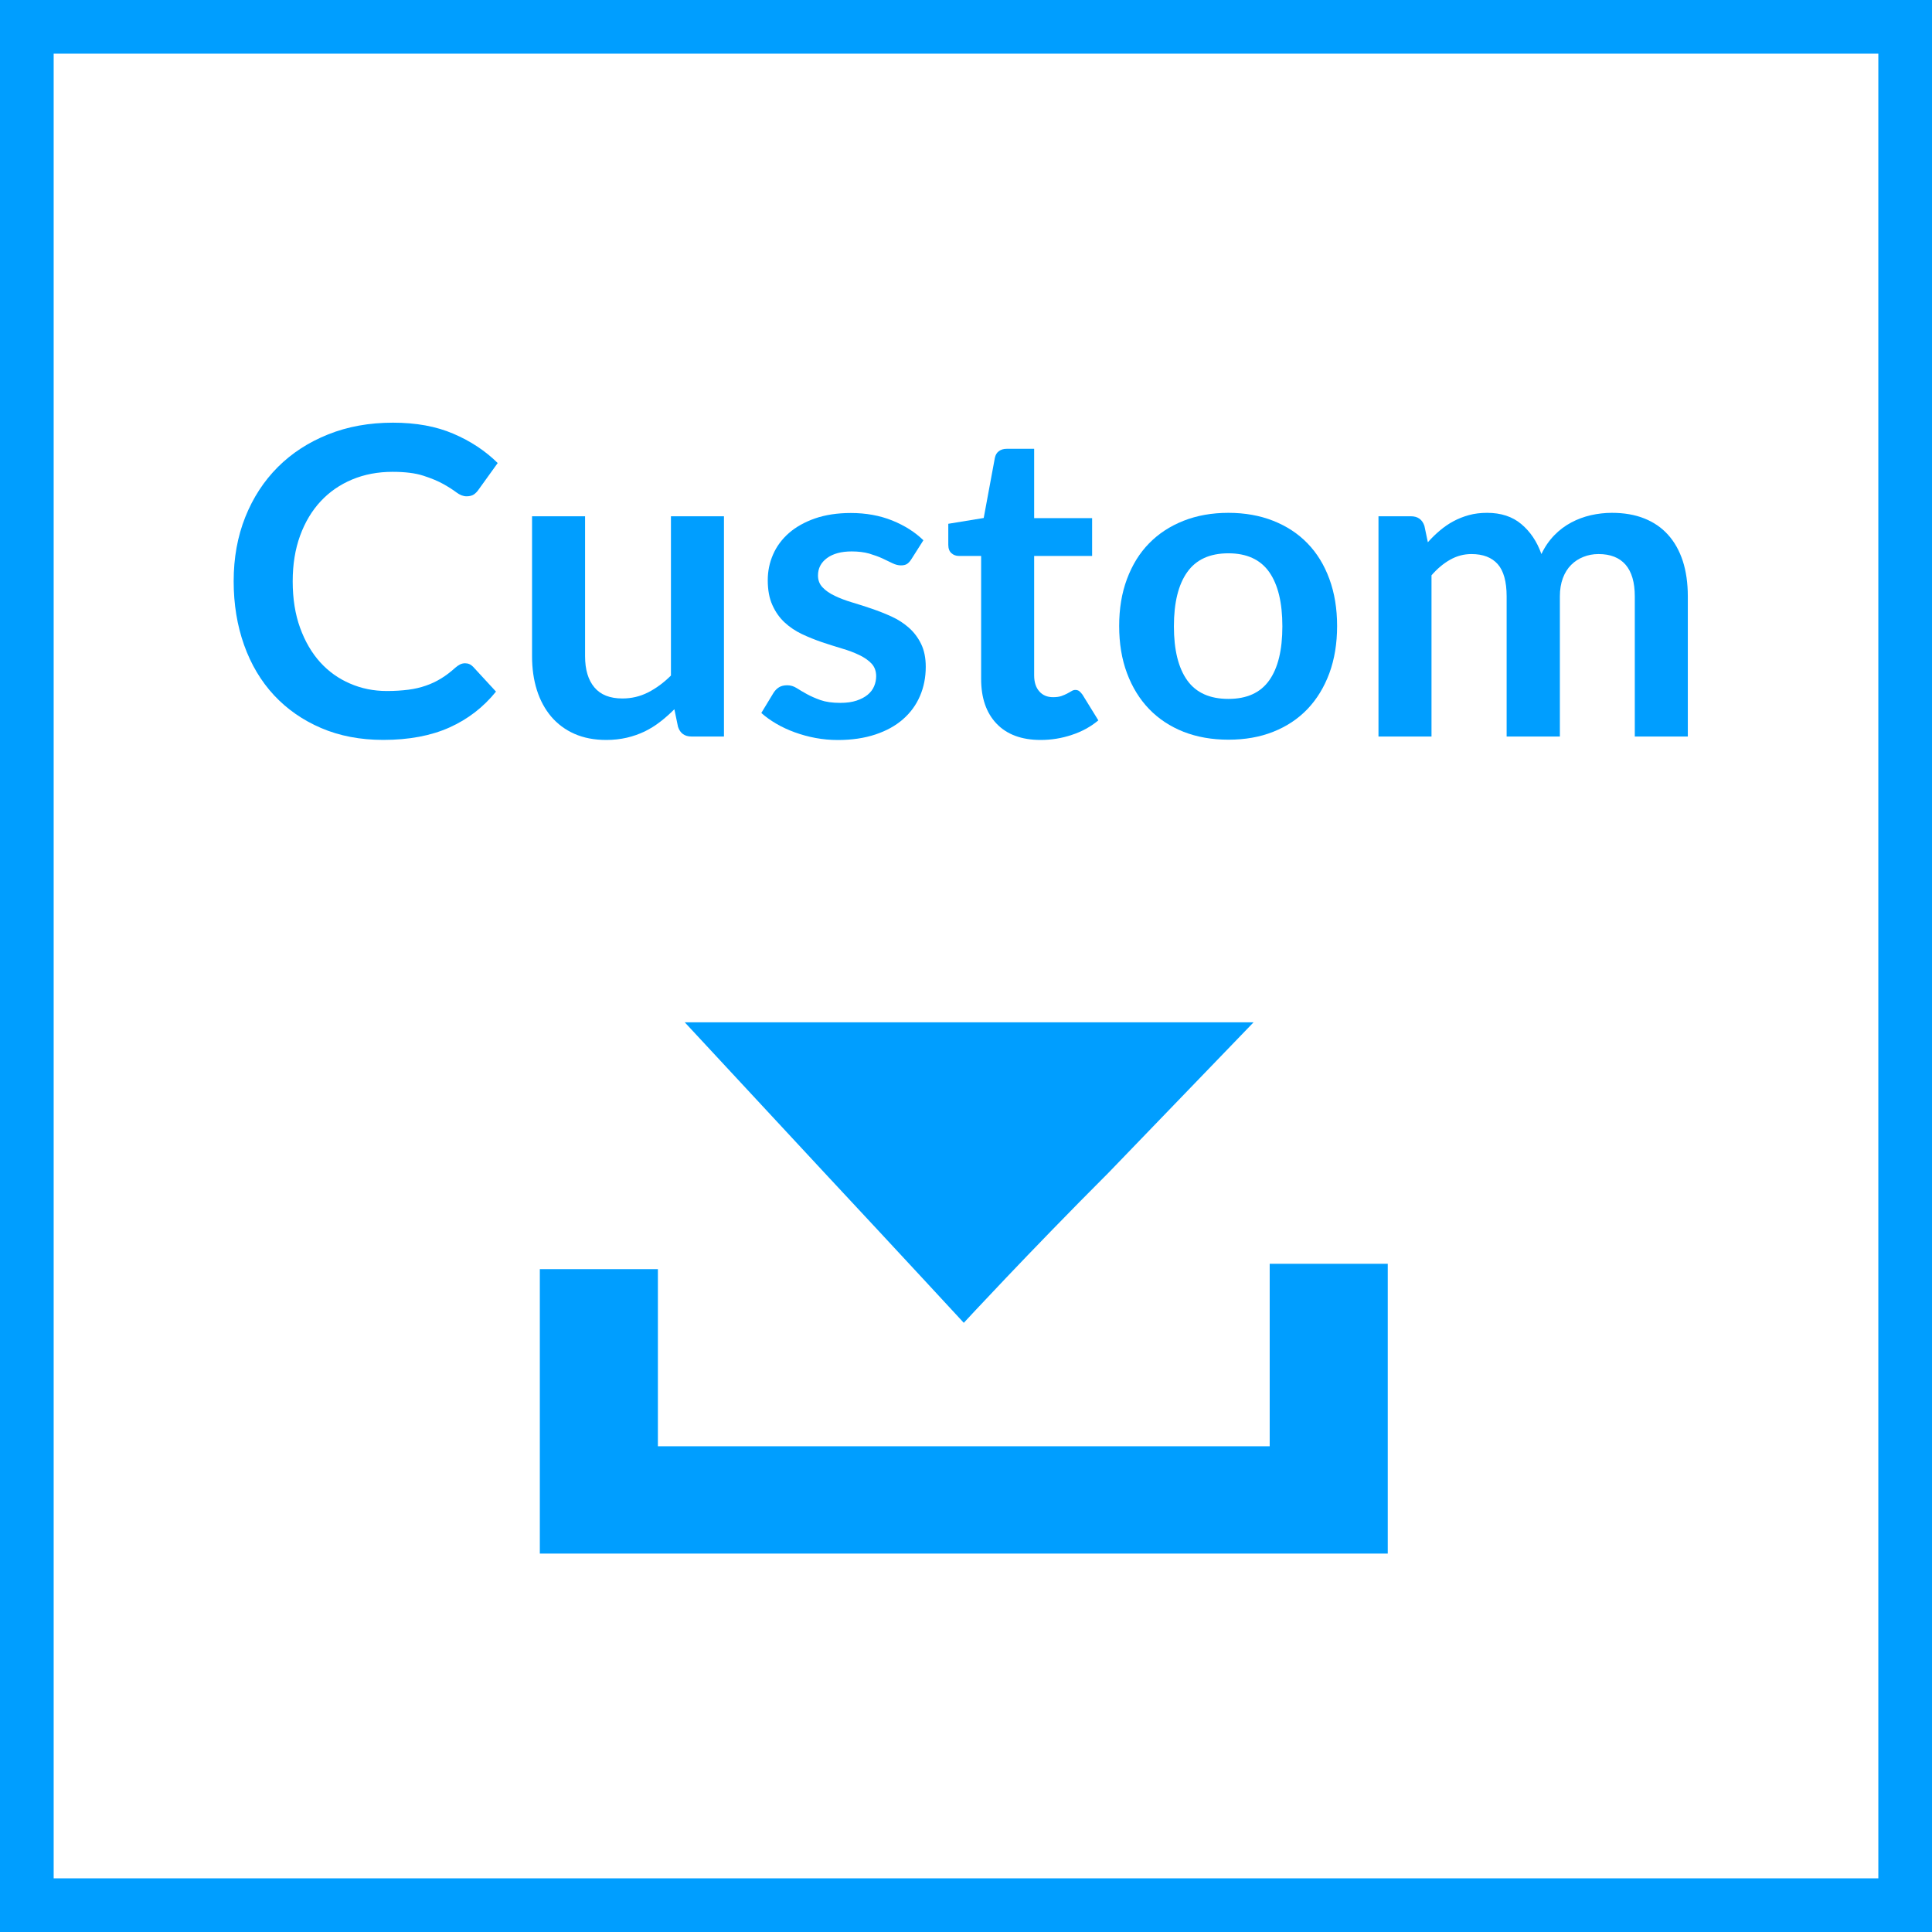
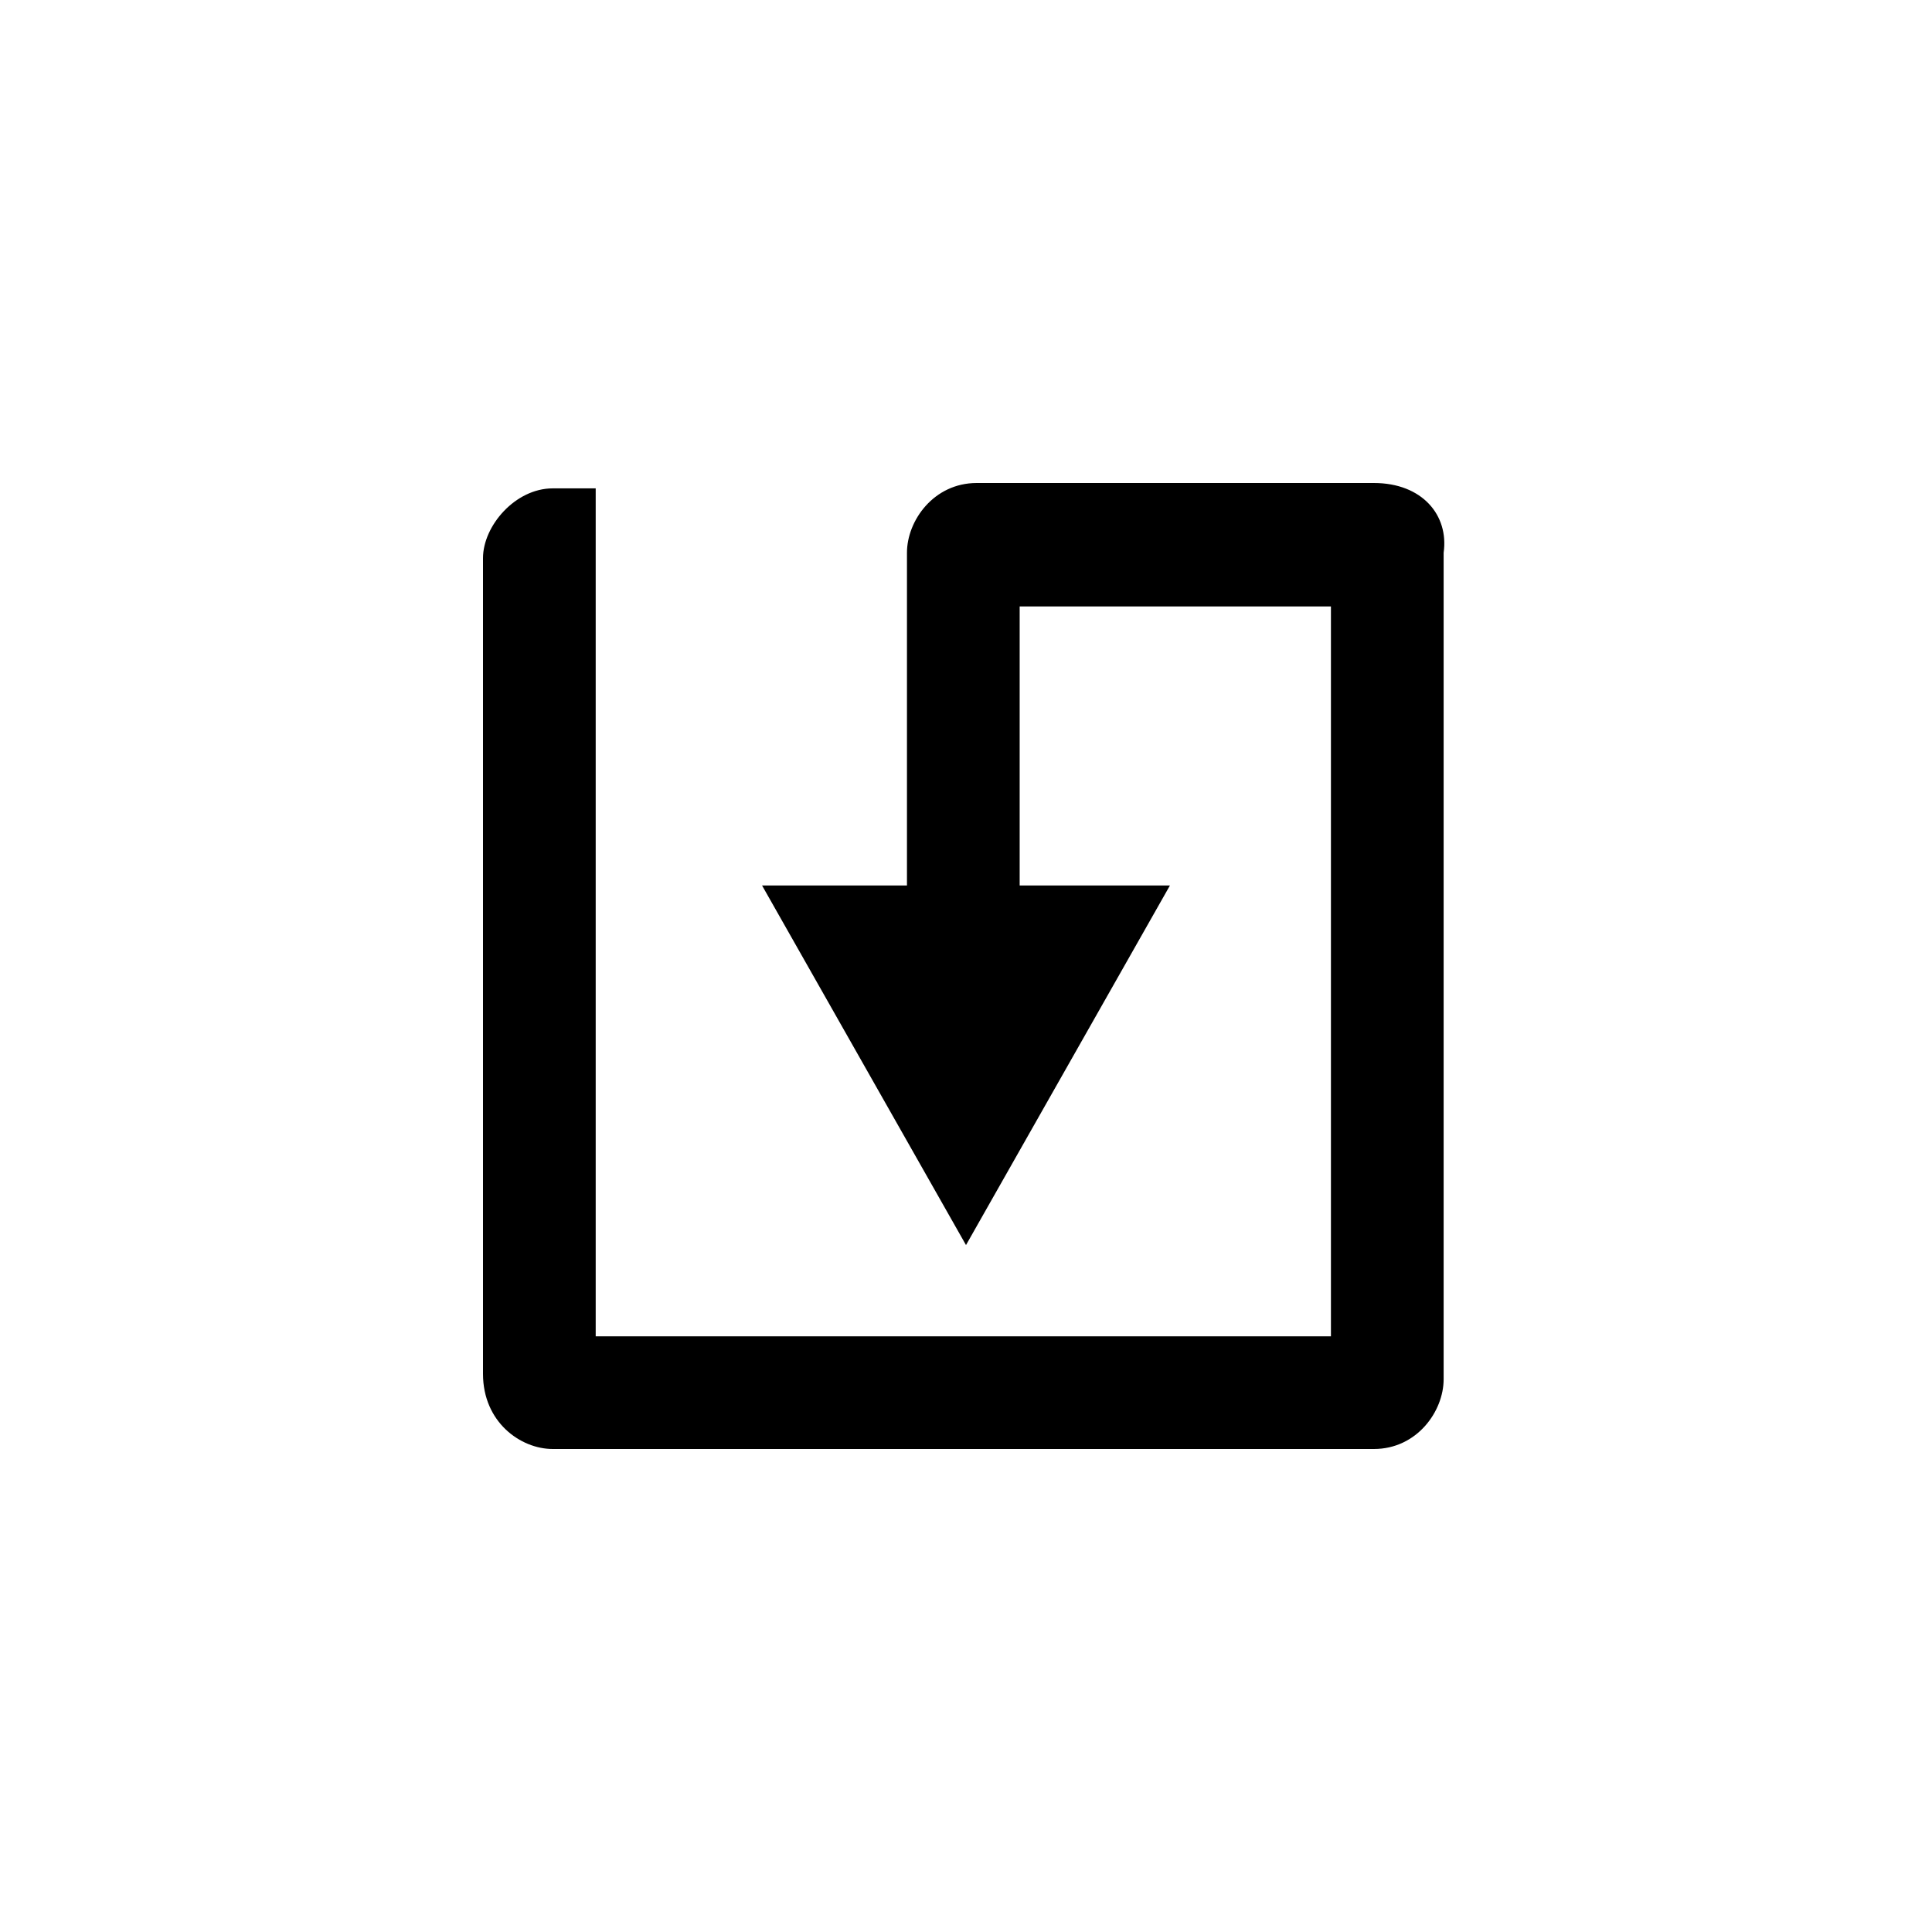
<svg xmlns="http://www.w3.org/2000/svg" version="1.1" id="Layer_1" x="0px" y="0px" viewBox="0 0 36 36" style="enable-background:new 0 0 36 36;" xml:space="preserve">
-   <style type="text/css">
- 	.st0{fill:#009EFF;}
- 	.st1{enable-background:new    ;}
- </style>
-   <g id="keyline">
-     <rect class="st0" width="36" height="1" />
-     <rect y="35" class="st0" width="36" height="1" />
-     <rect class="st0" width="1" height="36" />
-     <rect x="35" class="st0" width="1" height="36" />
-   </g>
-   <g class="st1">
-     <path class="st0" d="M8.666,12.359c0.059,0,0.109,0.022,0.152,0.068l0.424,0.46   c-0.235,0.291-0.523,0.514-0.866,0.668s-0.754,0.232-1.234,0.232   c-0.43,0-0.815-0.074-1.158-0.221s-0.635-0.351-0.878-0.611   c-0.243-0.262-0.429-0.574-0.558-0.937s-0.194-0.759-0.194-1.188   c0-0.435,0.072-0.833,0.216-1.194s0.347-0.673,0.608-0.934   C5.439,8.442,5.752,8.239,6.116,8.094c0.364-0.146,0.766-0.218,1.206-0.218   c0.43,0,0.805,0.068,1.126,0.206C8.769,8.219,9.044,8.401,9.274,8.628l-0.36,0.5   C8.893,9.159,8.865,9.188,8.832,9.212C8.798,9.235,8.752,9.248,8.694,9.248   c-0.061,0-0.124-0.024-0.188-0.072s-0.146-0.101-0.244-0.156   s-0.223-0.107-0.374-0.156C7.737,8.815,7.546,8.792,7.314,8.792   c-0.272,0-0.522,0.047-0.75,0.142s-0.424,0.23-0.588,0.406S5.684,9.729,5.592,9.981   C5.5,10.233,5.454,10.517,5.454,10.832c0,0.325,0.046,0.614,0.138,0.867   c0.092,0.254,0.217,0.467,0.374,0.641c0.157,0.173,0.343,0.306,0.556,0.397   c0.213,0.093,0.442,0.139,0.688,0.139c0.146,0,0.279-0.009,0.398-0.024   s0.228-0.041,0.328-0.076c0.1-0.034,0.194-0.079,0.284-0.134   s0.178-0.122,0.266-0.202c0.027-0.023,0.055-0.043,0.084-0.058   S8.631,12.359,8.666,12.359z" />
-     <path class="st0" d="M10.902,9.62v2.607c0,0.251,0.058,0.444,0.174,0.582   c0.116,0.138,0.29,0.206,0.522,0.206c0.171,0,0.331-0.038,0.48-0.114   s0.291-0.181,0.424-0.313V9.62h0.988v4.104h-0.604   c-0.128,0-0.212-0.06-0.252-0.18l-0.068-0.328   c-0.085,0.085-0.173,0.163-0.264,0.233c-0.091,0.071-0.188,0.131-0.29,0.181   c-0.103,0.049-0.213,0.088-0.332,0.116c-0.119,0.027-0.246,0.042-0.382,0.042   c-0.224,0-0.422-0.038-0.594-0.114s-0.316-0.184-0.434-0.322   c-0.117-0.139-0.206-0.304-0.266-0.494s-0.09-0.4-0.09-0.63V9.62H10.902z" />
-     <path class="st0" d="M16.982,10.42c-0.026,0.042-0.055,0.072-0.084,0.09   s-0.066,0.025-0.112,0.025c-0.048,0-0.1-0.013-0.154-0.039   c-0.055-0.027-0.118-0.057-0.19-0.091c-0.072-0.033-0.154-0.062-0.246-0.09   c-0.092-0.026-0.201-0.04-0.326-0.04c-0.195,0-0.348,0.042-0.46,0.124   c-0.112,0.083-0.168,0.19-0.168,0.324c0,0.088,0.028,0.162,0.086,0.222   c0.057,0.061,0.133,0.113,0.228,0.158c0.095,0.046,0.202,0.086,0.322,0.122   c0.12,0.036,0.243,0.075,0.368,0.118s0.248,0.091,0.368,0.146   c0.12,0.055,0.227,0.124,0.322,0.208S17.107,11.882,17.164,12   C17.221,12.117,17.25,12.259,17.25,12.424c0,0.197-0.036,0.379-0.108,0.546   c-0.072,0.167-0.177,0.311-0.316,0.432c-0.139,0.122-0.31,0.216-0.514,0.284   s-0.438,0.103-0.702,0.103c-0.141,0-0.279-0.013-0.414-0.038   c-0.135-0.025-0.264-0.061-0.388-0.106c-0.124-0.045-0.239-0.099-0.344-0.16   c-0.105-0.062-0.198-0.128-0.278-0.2l0.228-0.376   c0.029-0.045,0.064-0.08,0.104-0.104c0.04-0.024,0.091-0.036,0.152-0.036   c0.062,0,0.12,0.018,0.174,0.052c0.055,0.035,0.118,0.072,0.19,0.112   c0.072,0.04,0.157,0.077,0.254,0.112c0.097,0.034,0.221,0.052,0.37,0.052   c0.117,0,0.218-0.014,0.302-0.042s0.153-0.064,0.208-0.11   c0.055-0.045,0.095-0.098,0.12-0.158c0.025-0.06,0.038-0.121,0.038-0.186   c0-0.096-0.029-0.175-0.086-0.236c-0.058-0.061-0.133-0.114-0.228-0.159   c-0.095-0.046-0.203-0.087-0.324-0.122c-0.121-0.036-0.245-0.076-0.372-0.118   c-0.126-0.043-0.25-0.093-0.372-0.15c-0.121-0.058-0.229-0.13-0.324-0.218   s-0.171-0.196-0.228-0.324c-0.058-0.128-0.086-0.282-0.086-0.464   c0-0.168,0.033-0.328,0.1-0.48c0.066-0.151,0.165-0.284,0.294-0.397   s0.291-0.204,0.484-0.272c0.193-0.067,0.417-0.102,0.67-0.102   c0.283,0,0.54,0.047,0.772,0.14c0.232,0.094,0.425,0.217,0.58,0.368   L16.982,10.42z" />
-     <path class="st0" d="M19.39,13.788c-0.354,0-0.628-0.102-0.82-0.303   c-0.192-0.201-0.288-0.479-0.288-0.834V10.359h-0.416   c-0.053,0-0.1-0.017-0.138-0.052c-0.039-0.034-0.058-0.087-0.058-0.156V9.76   l0.66-0.108L18.538,8.531c0.011-0.053,0.035-0.095,0.074-0.124   c0.039-0.029,0.087-0.044,0.146-0.044h0.512v1.292h1.08v0.704h-1.08v2.225   c0,0.128,0.032,0.228,0.097,0.3c0.063,0.072,0.149,0.107,0.256,0.107   c0.062,0,0.112-0.007,0.154-0.021c0.041-0.015,0.077-0.03,0.107-0.046   c0.03-0.017,0.059-0.031,0.082-0.046c0.024-0.015,0.048-0.022,0.072-0.022   c0.029,0,0.053,0.008,0.072,0.022c0.019,0.015,0.038,0.036,0.06,0.065   l0.296,0.48c-0.144,0.12-0.31,0.211-0.496,0.271   C19.783,13.757,19.59,13.788,19.39,13.788z" />
-     <path class="st0" d="M22.89,9.556c0.307,0,0.585,0.05,0.834,0.148   c0.25,0.099,0.463,0.238,0.639,0.42c0.176,0.181,0.312,0.402,0.408,0.664   c0.096,0.261,0.144,0.553,0.144,0.876c0,0.325-0.048,0.618-0.144,0.88   c-0.097,0.261-0.232,0.483-0.408,0.668c-0.176,0.184-0.389,0.325-0.639,0.424   c-0.249,0.099-0.527,0.147-0.834,0.147s-0.585-0.049-0.836-0.147   c-0.25-0.099-0.464-0.24-0.642-0.424C21.234,13.027,21.098,12.805,21,12.544   c-0.098-0.262-0.146-0.555-0.146-0.88c0-0.323,0.048-0.615,0.146-0.876   c0.098-0.262,0.234-0.483,0.412-0.664c0.178-0.182,0.392-0.321,0.642-0.42   C22.305,9.605,22.583,9.556,22.89,9.556z M22.89,13.023   c0.342,0,0.595-0.114,0.759-0.344s0.246-0.565,0.246-1.008   s-0.082-0.78-0.246-1.013c-0.164-0.231-0.417-0.348-0.759-0.348   c-0.347,0-0.603,0.117-0.768,0.351c-0.165,0.232-0.248,0.569-0.248,1.01   c0,0.439,0.083,0.775,0.248,1.006S22.543,13.023,22.89,13.023z" />
-     <path class="st0" d="M25.686,13.724V9.62h0.604c0.128,0,0.212,0.06,0.252,0.18   l0.064,0.304c0.071-0.08,0.146-0.153,0.226-0.22   c0.078-0.066,0.162-0.124,0.252-0.172c0.089-0.048,0.186-0.086,0.288-0.114   s0.215-0.042,0.338-0.042c0.259,0,0.472,0.07,0.638,0.21   c0.167,0.14,0.292,0.326,0.374,0.558c0.064-0.136,0.145-0.252,0.24-0.35   s0.201-0.177,0.316-0.238c0.114-0.061,0.236-0.106,0.365-0.136   c0.13-0.029,0.26-0.044,0.391-0.044c0.227,0,0.428,0.034,0.604,0.104   c0.176,0.07,0.324,0.171,0.444,0.305c0.12,0.133,0.211,0.296,0.274,0.487   c0.062,0.192,0.094,0.412,0.094,0.66v2.612h-0.988v-2.612   c0-0.261-0.058-0.458-0.172-0.59c-0.115-0.132-0.283-0.198-0.504-0.198   c-0.102,0-0.195,0.018-0.282,0.053c-0.087,0.034-0.163,0.084-0.228,0.149   c-0.065,0.065-0.117,0.147-0.154,0.246s-0.056,0.212-0.056,0.34v2.612h-0.992   v-2.612c0-0.274-0.056-0.475-0.166-0.6c-0.111-0.125-0.274-0.188-0.49-0.188   c-0.142,0-0.274,0.036-0.398,0.106s-0.239,0.167-0.346,0.29v3.004H25.686z" />
-   </g>
-   <g transform="translate(213.8589,-65.75119)">
-     <path class="st0" d="M-203.8,92.1v-2.7h1.1h1.1V91v1.7h5.7h5.7V91v-1.7   h1.1h1.1V92v2.7h-0.3c-0.2,0-3.8,0-7.9,0h-7.6L-203.8,92.1   L-203.8,92.1z M-190.5,84.8l-2.7,2.8c-1.5,1.5-2.7,2.8-2.7,2.8   s-1.2-1.3-2.6-2.8l0,0l-2.6-2.8" />
-   </g>
+   <path d="M25.6,9h-7.4c-0.8,0-1.3,0.7-1.3,1.3v6.2h-2.7l3.8,6.7l3.8-6.7H19v-5.2h5.8v13.6H11.1V9.1h-0.8C9.6,9.1,9,9.8,9,10.4v15.2  c0,0.9,0.7,1.4,1.3,1.4h15.3c0.8,0,1.3-0.7,1.3-1.3V10.3C27,9.6,26.5,9,25.6,9z" />
</svg>
